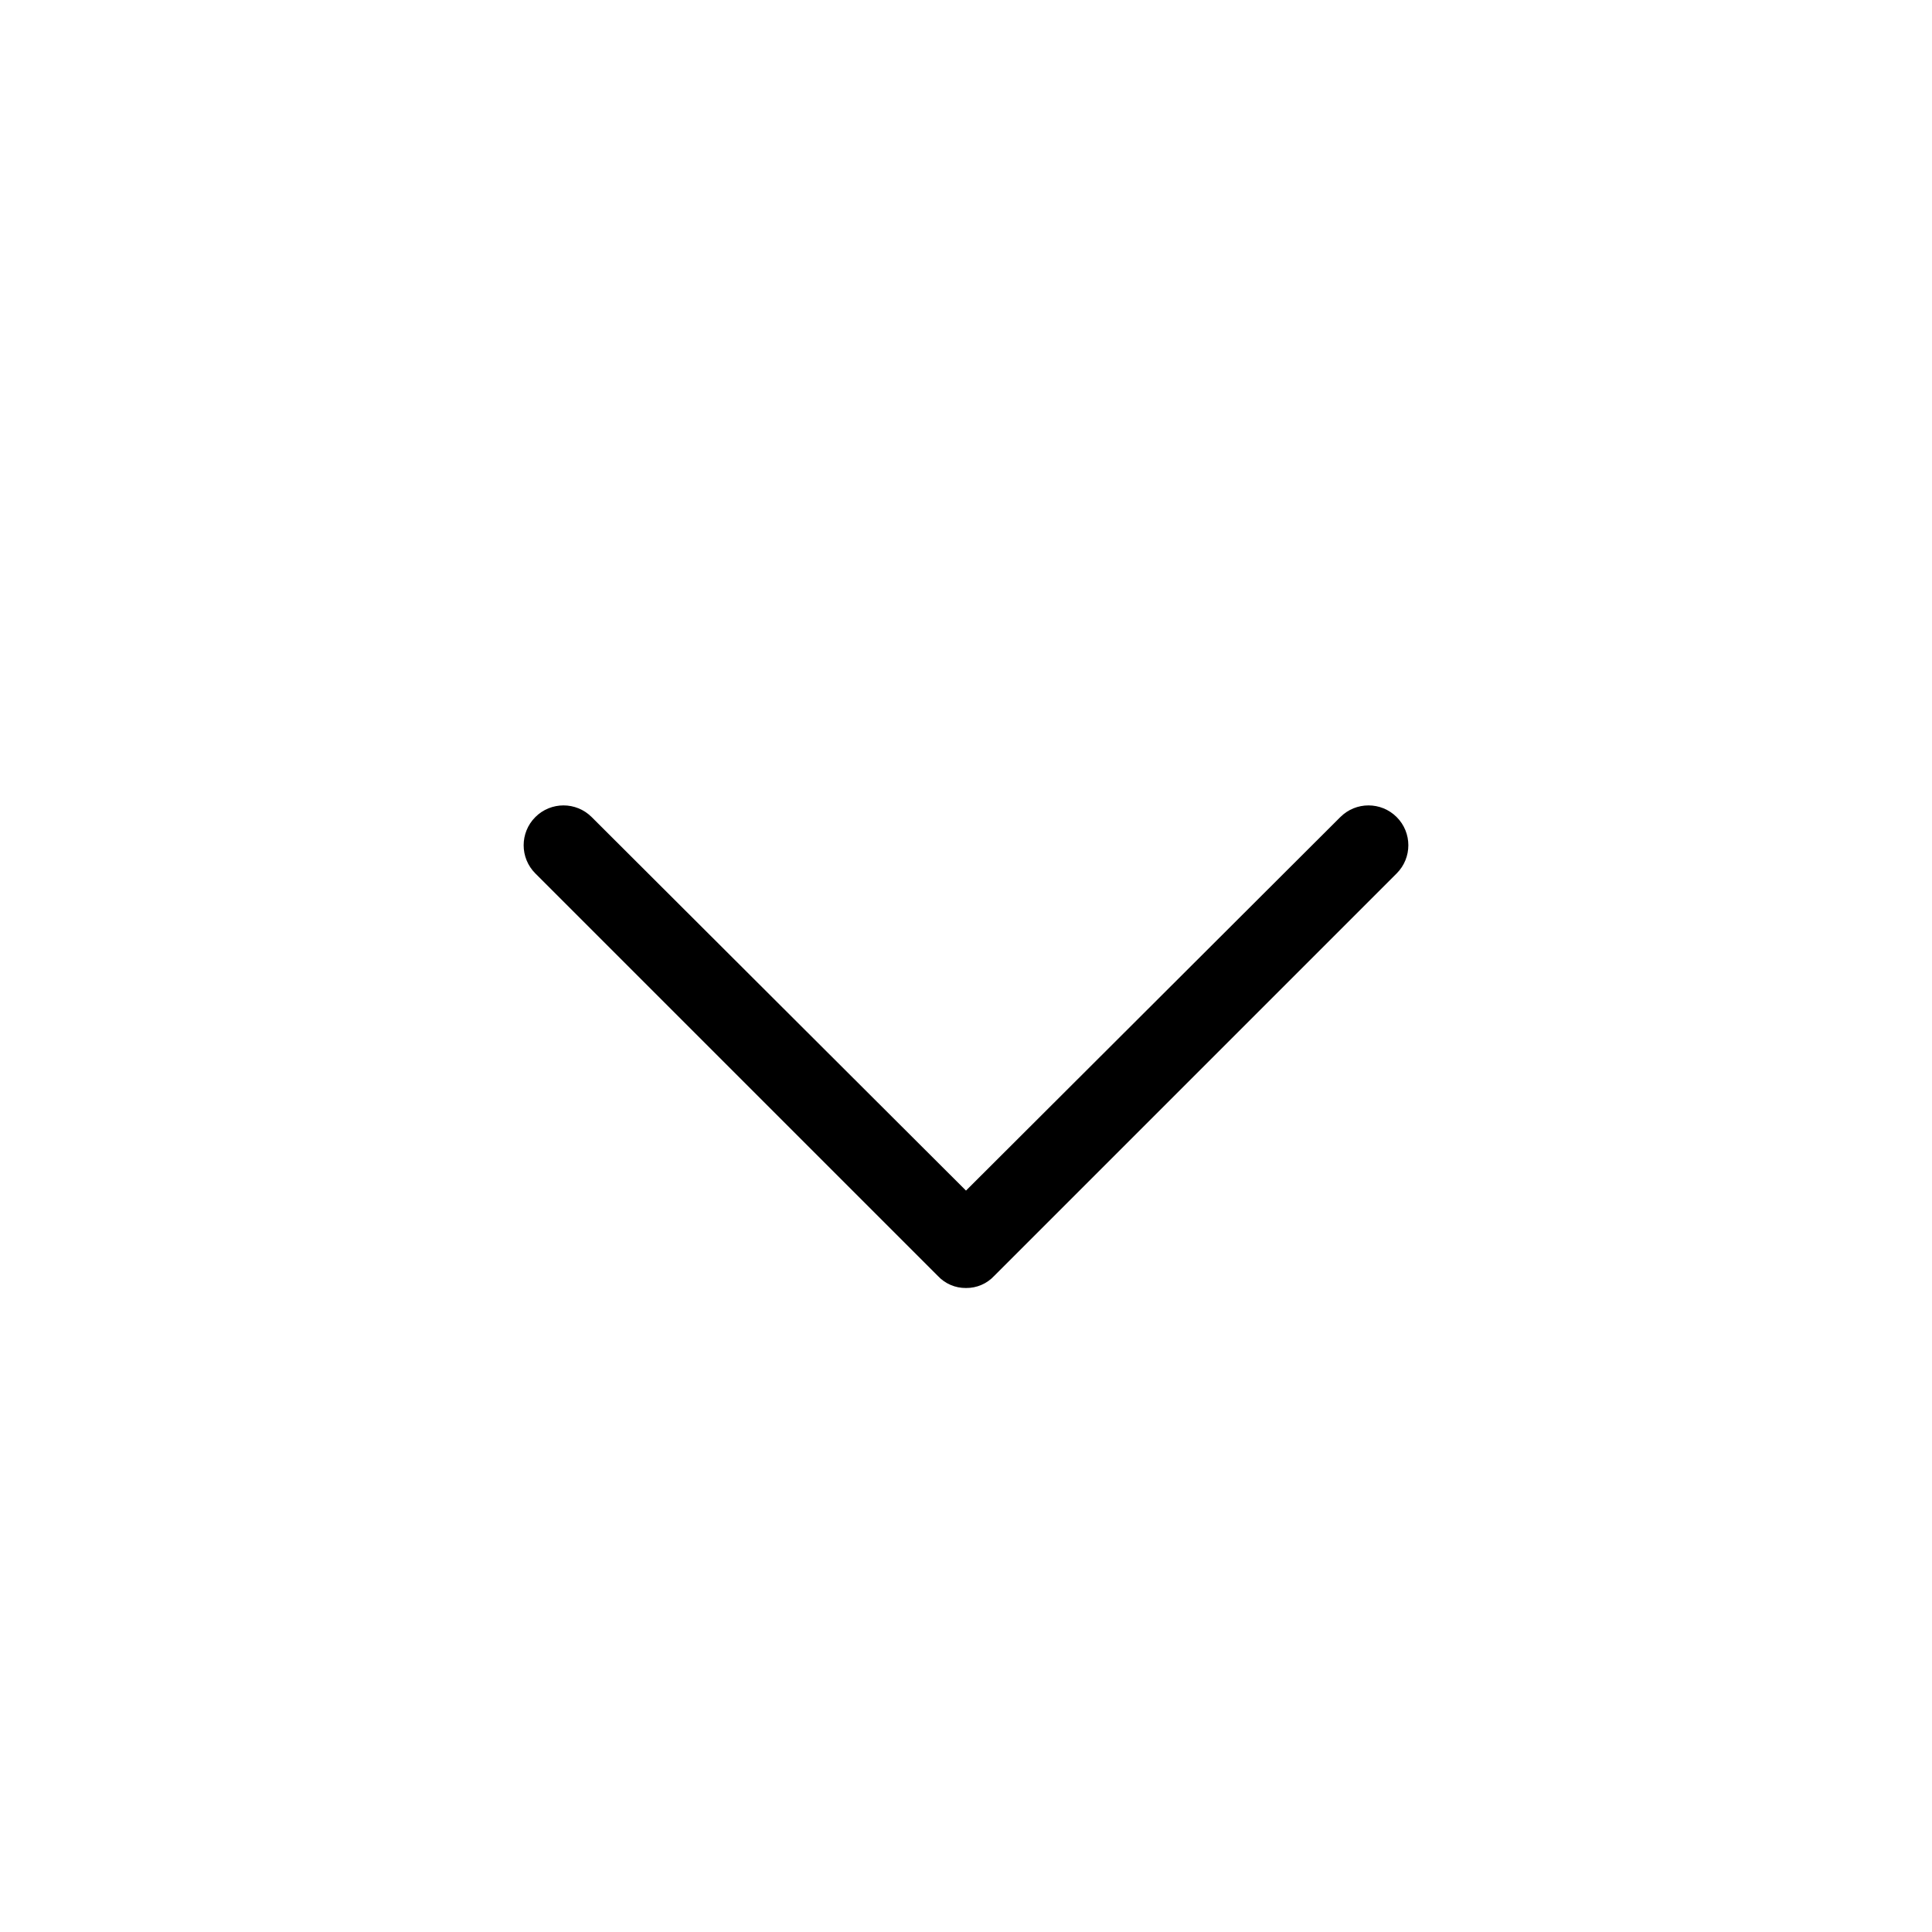
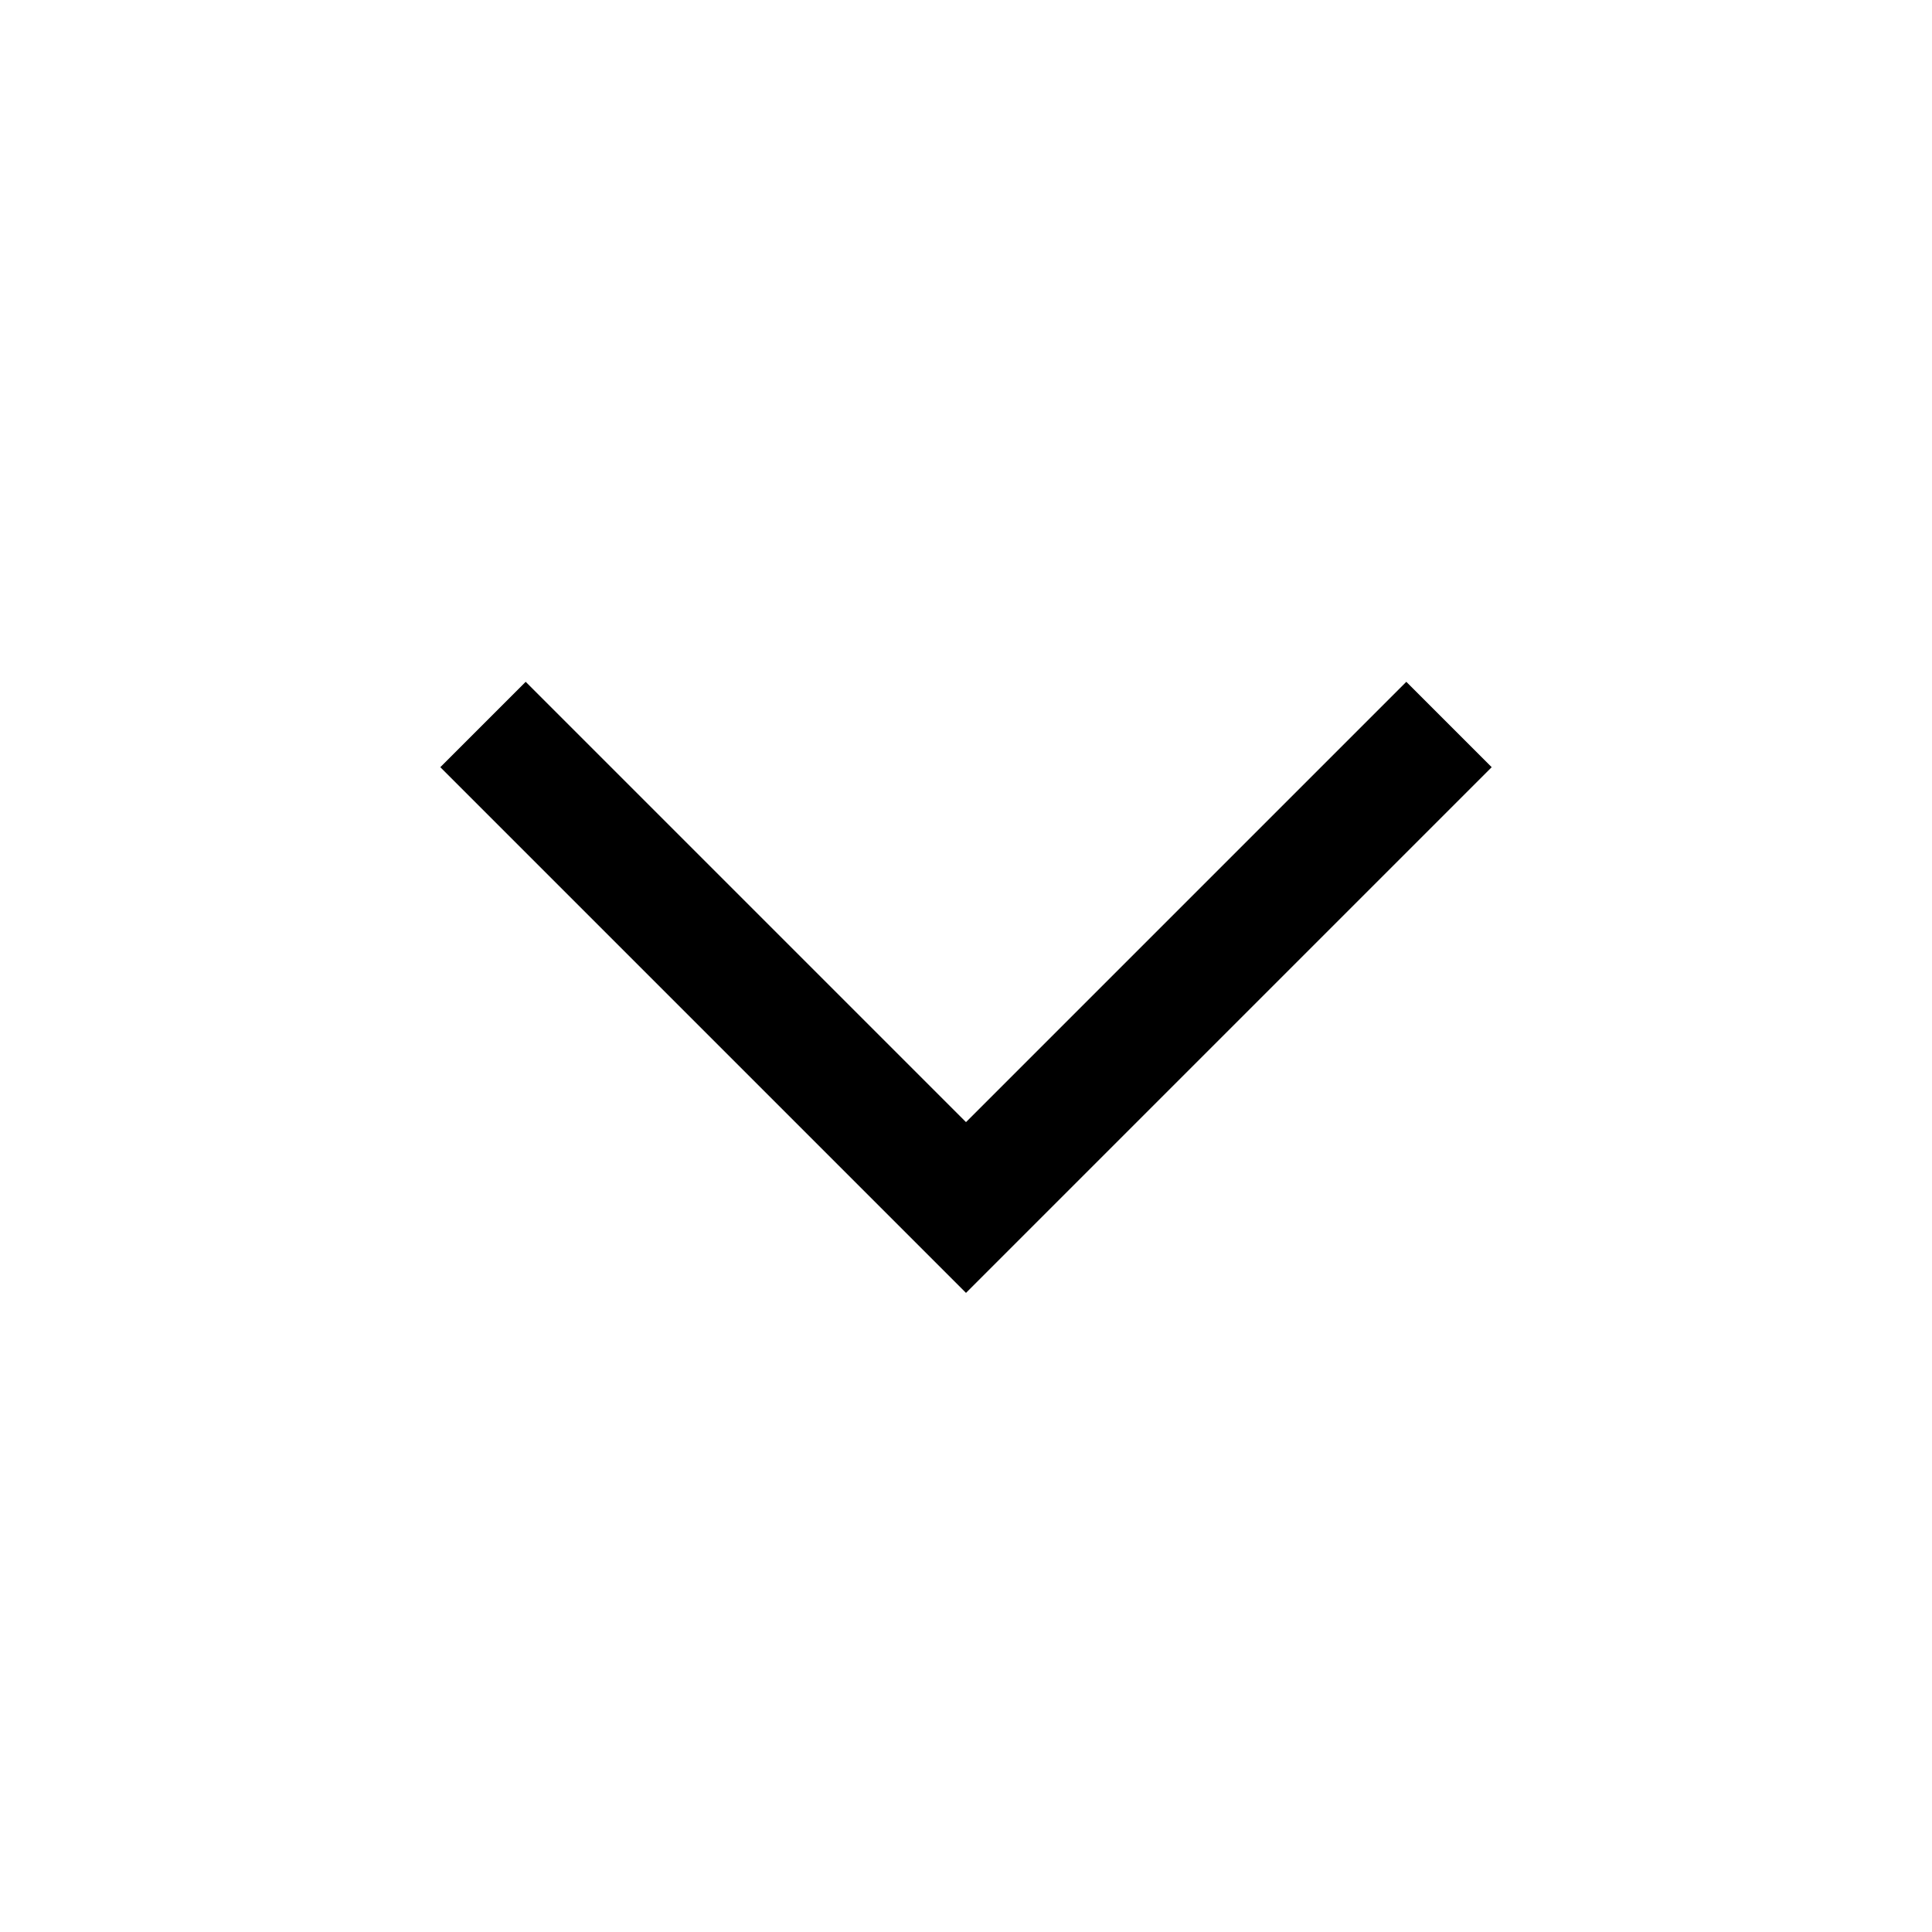
- <svg focusable="false" viewBox="0 0 24 24" aria-hidden="true" data-hb-id="pl-icon" class="n10dr70 n10dr71 cjp55y0">
-   <path d="M12 16a.47.47 0 01-.35-.15l-5-5a.49.49 0 01.7-.7L12 14.79l4.65-4.64a.49.49 0 11.7.7l-5 5A.47.47 0 0112 16z" />
+ <svg xmlns="http://www.w3.org/2000/svg" width="24" height="24" viewBox="0 0 24 24" fill="none" class="injected-svg" data-src="https://cdn.hugeicons.com/icons/arrow-down-01-stroke-sharp.svg" role="img" color="#000000">
+   <path d="M6 9L12 15L18 9" stroke="#000000" stroke-width="1.5" stroke-miterlimit="16" />
</svg>
